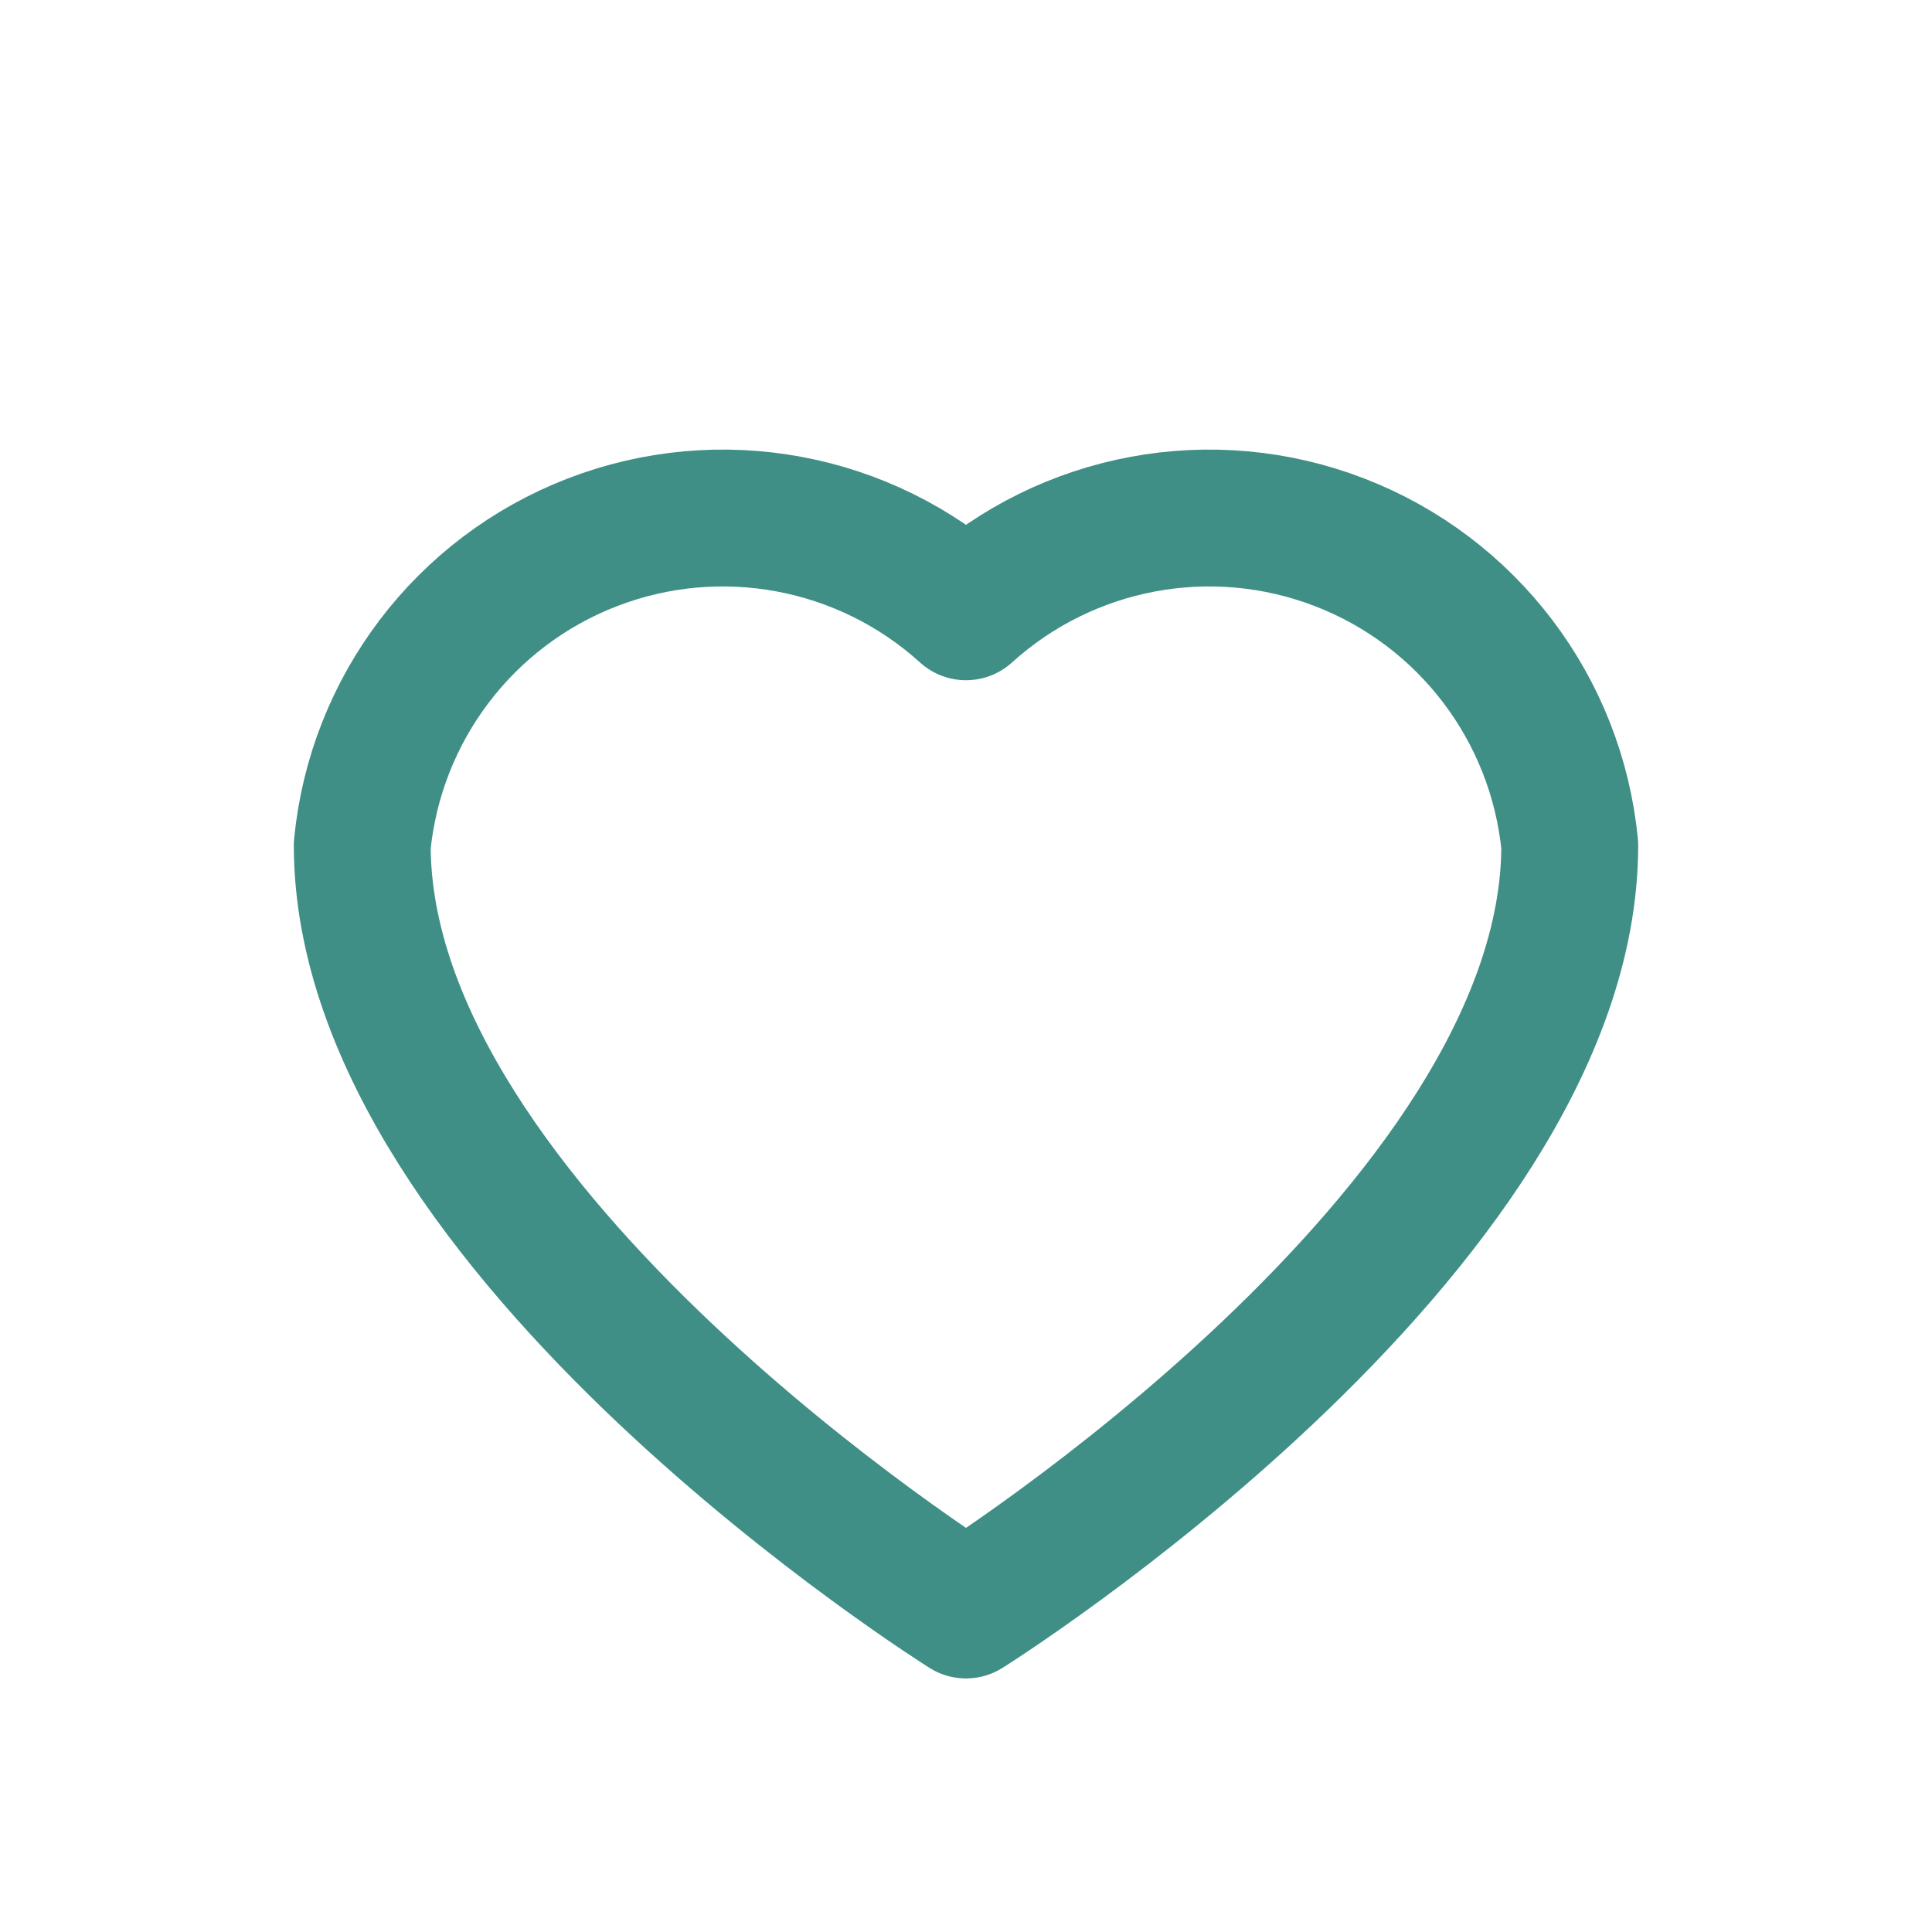
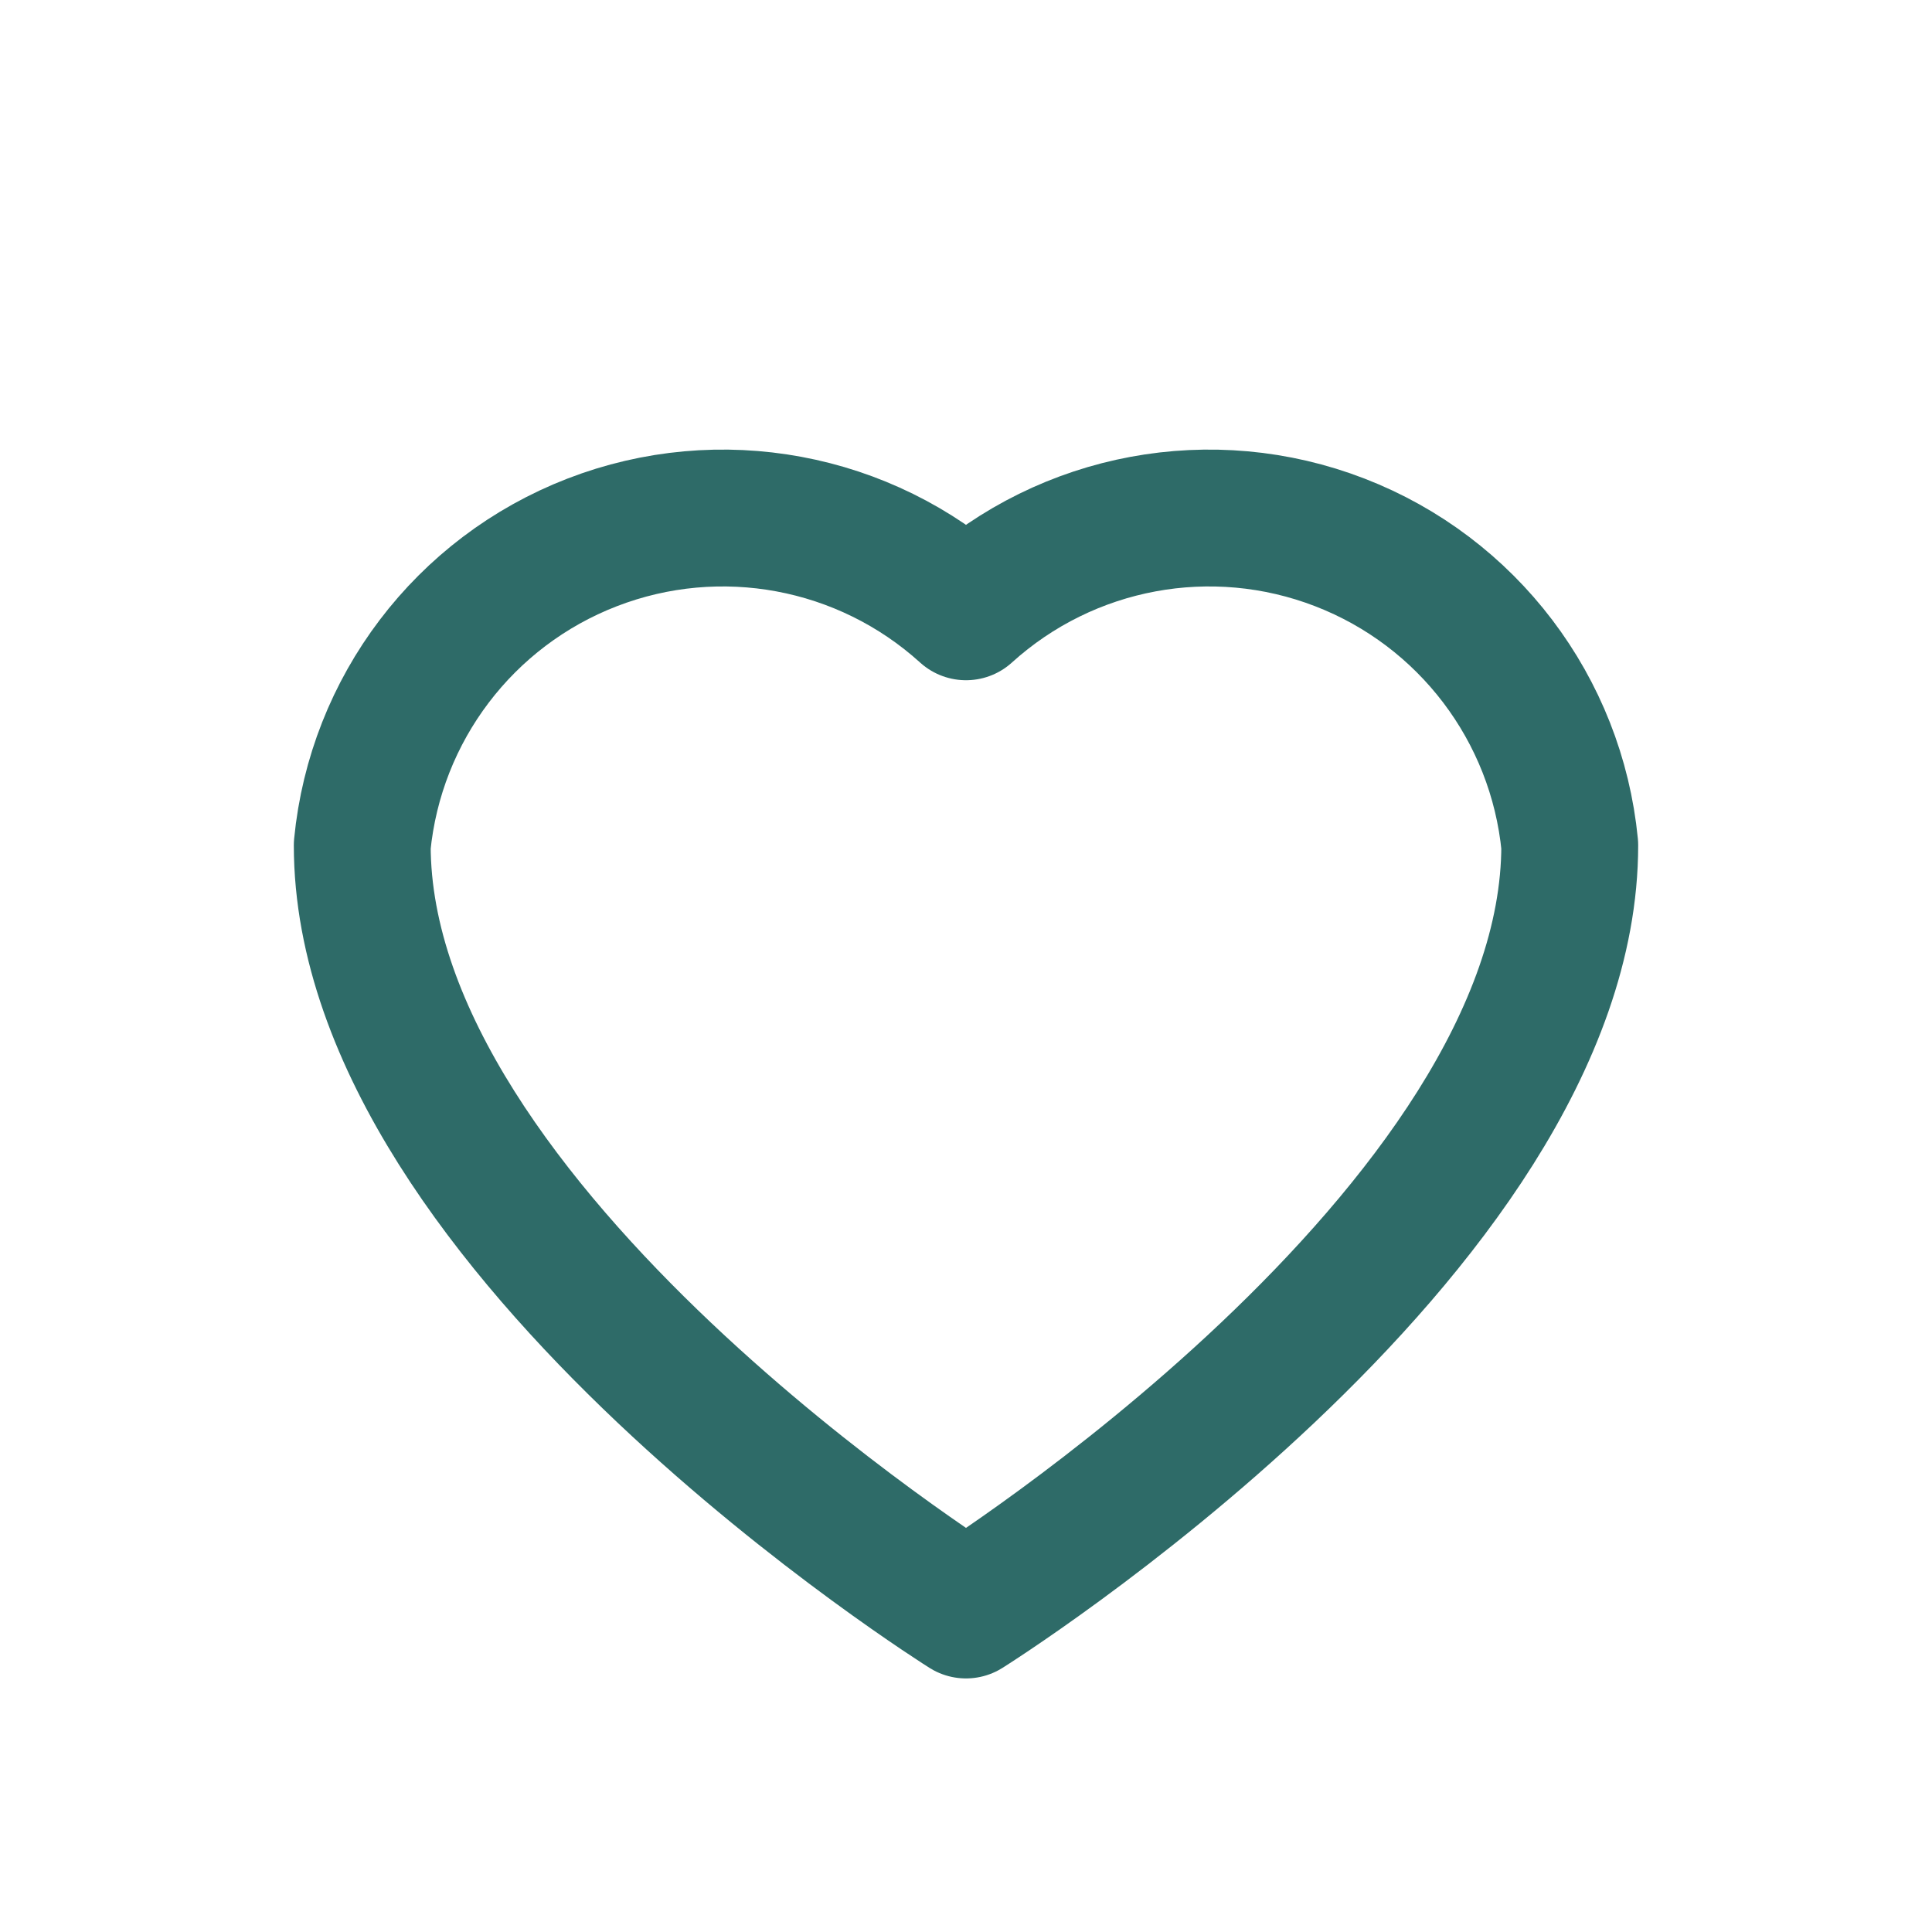
- <svg xmlns="http://www.w3.org/2000/svg" viewBox="0 0 24 24" width="32" height="32" fill="none" stroke="#3f8f86" stroke-width="1.7" stroke-linecap="round" stroke-linejoin="round">
+ <svg xmlns="http://www.w3.org/2000/svg" viewBox="0 0 24 24" width="32" height="32" fill="none" stroke="#2E6B68" stroke-width="1.7" stroke-linecap="round" stroke-linejoin="round">
  <path d="M12 20s-7.5-4.7-7.5-9.5A4.5 4.5 0 0 1 12 7.6a4.5 4.5 0 0 1 7.5 2.9C19.5 15.3 12 20 12 20z" />
</svg>
